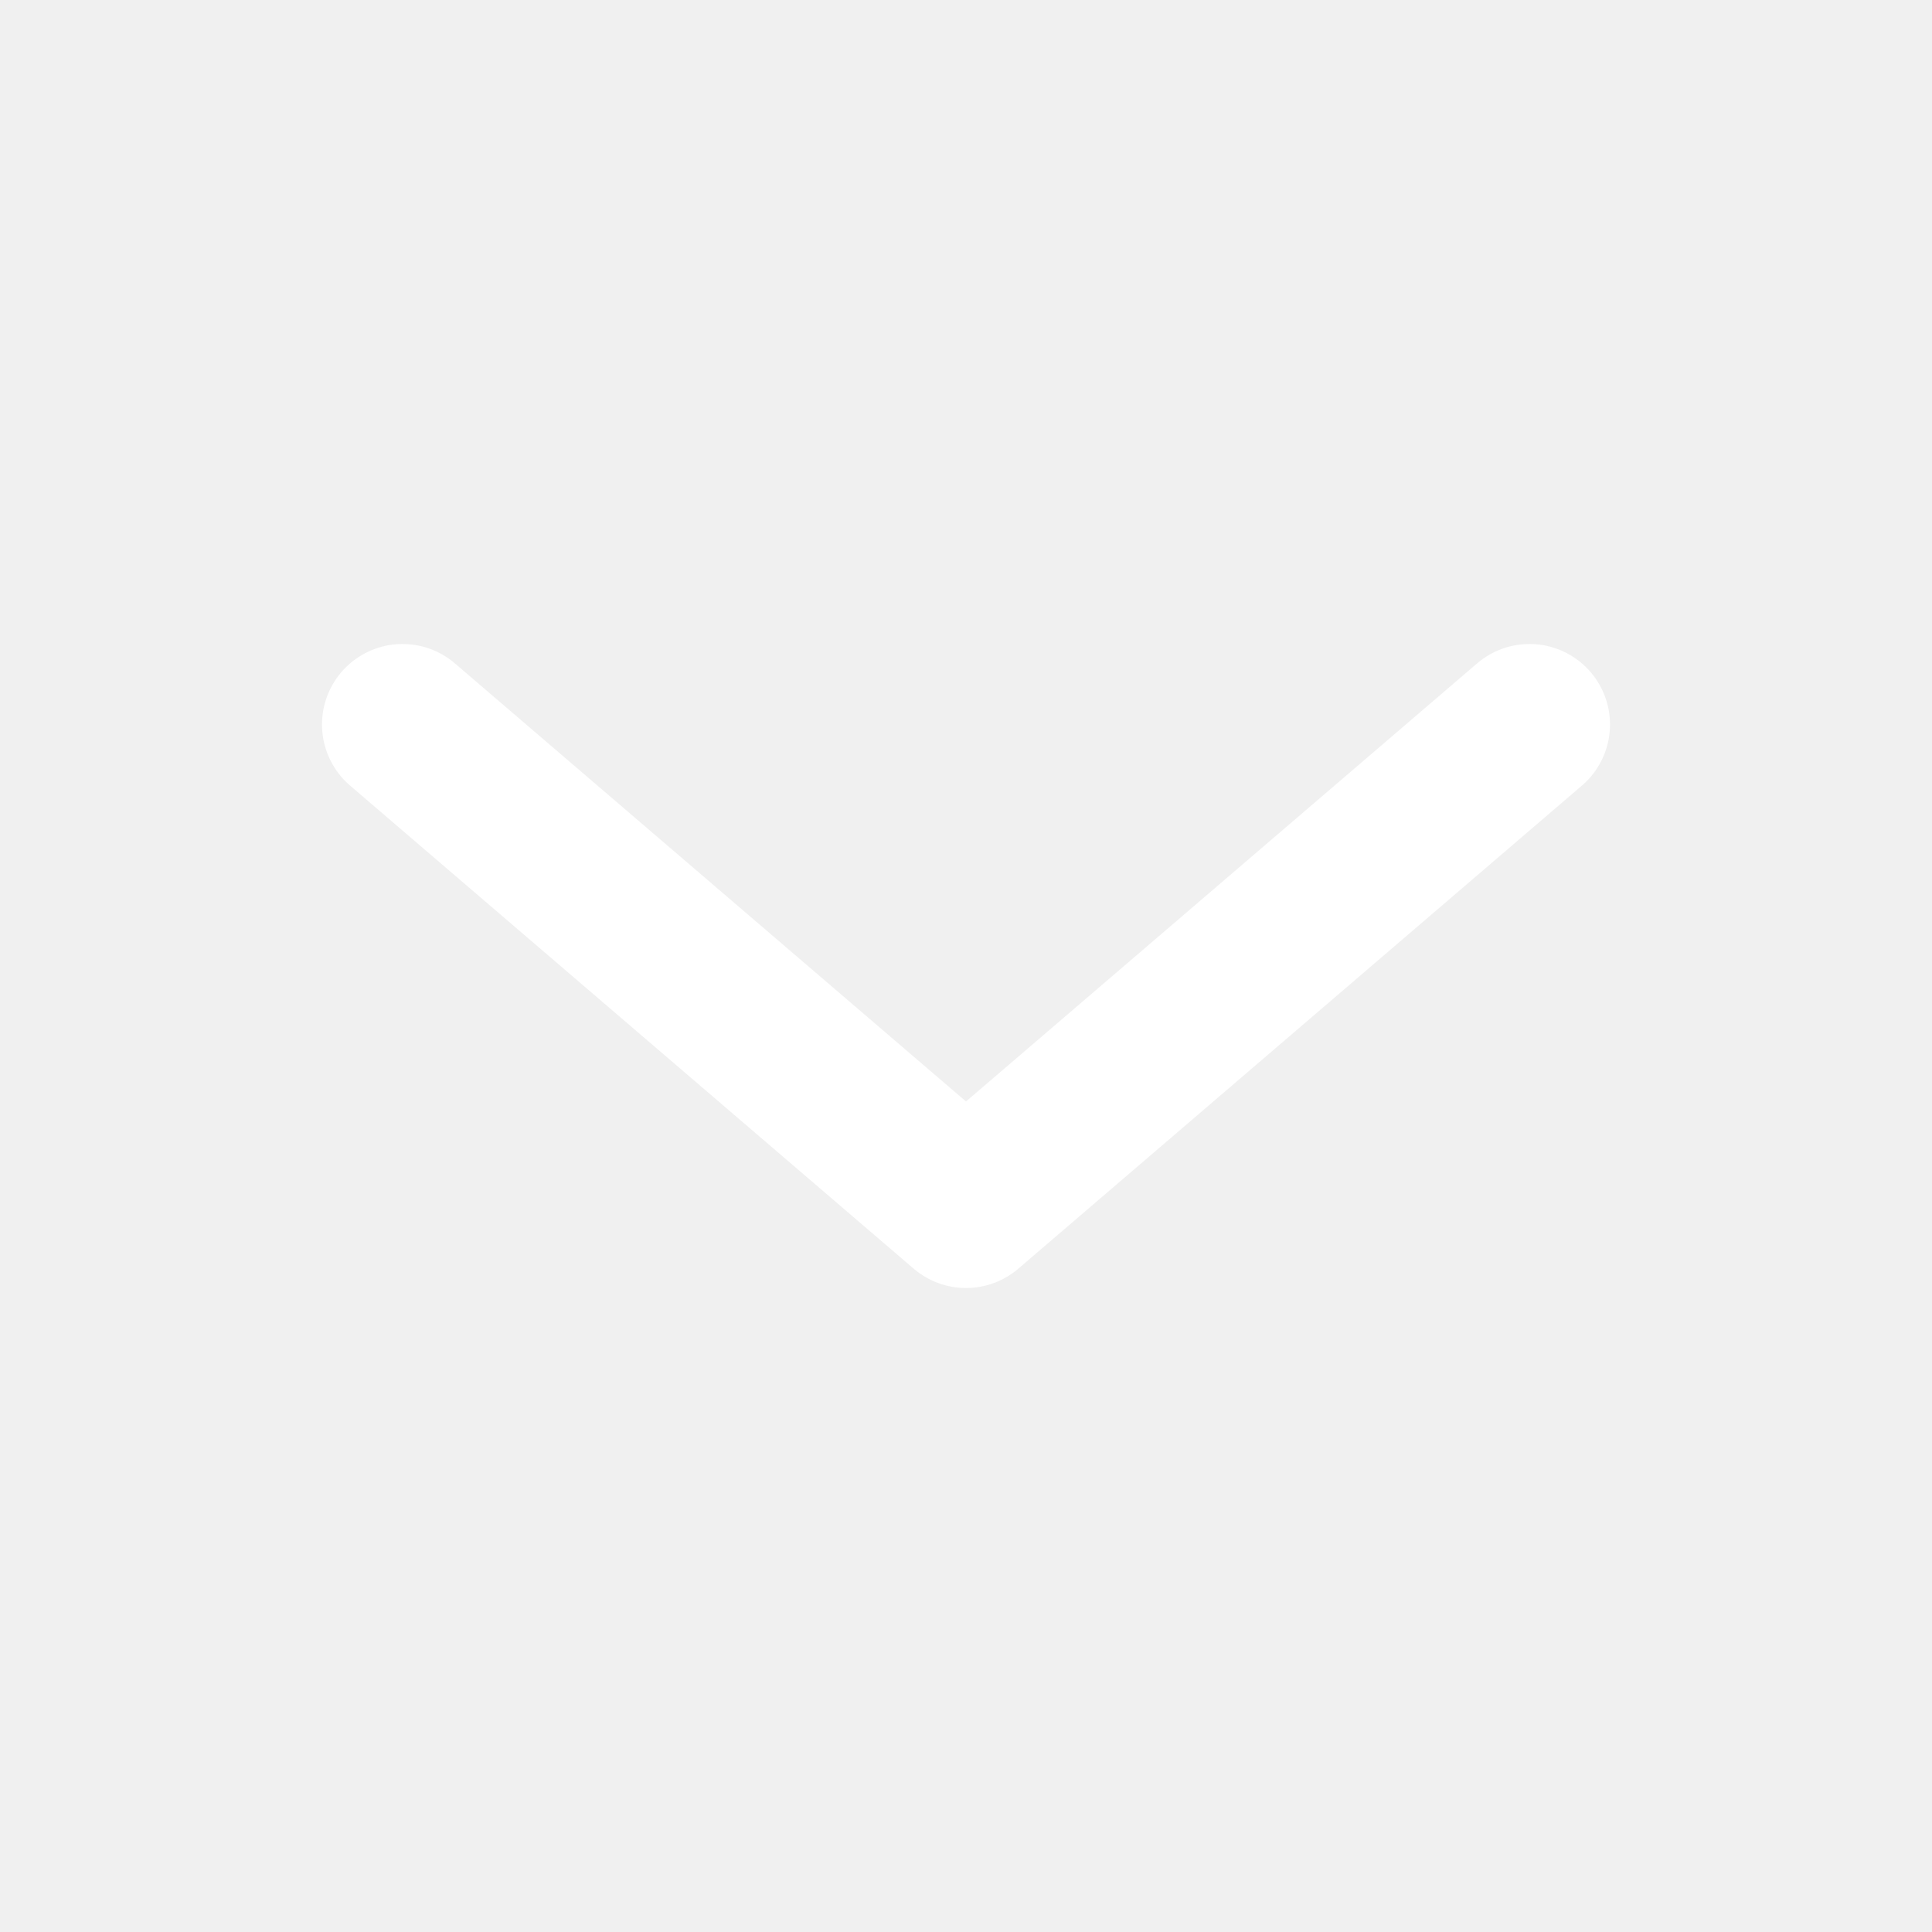
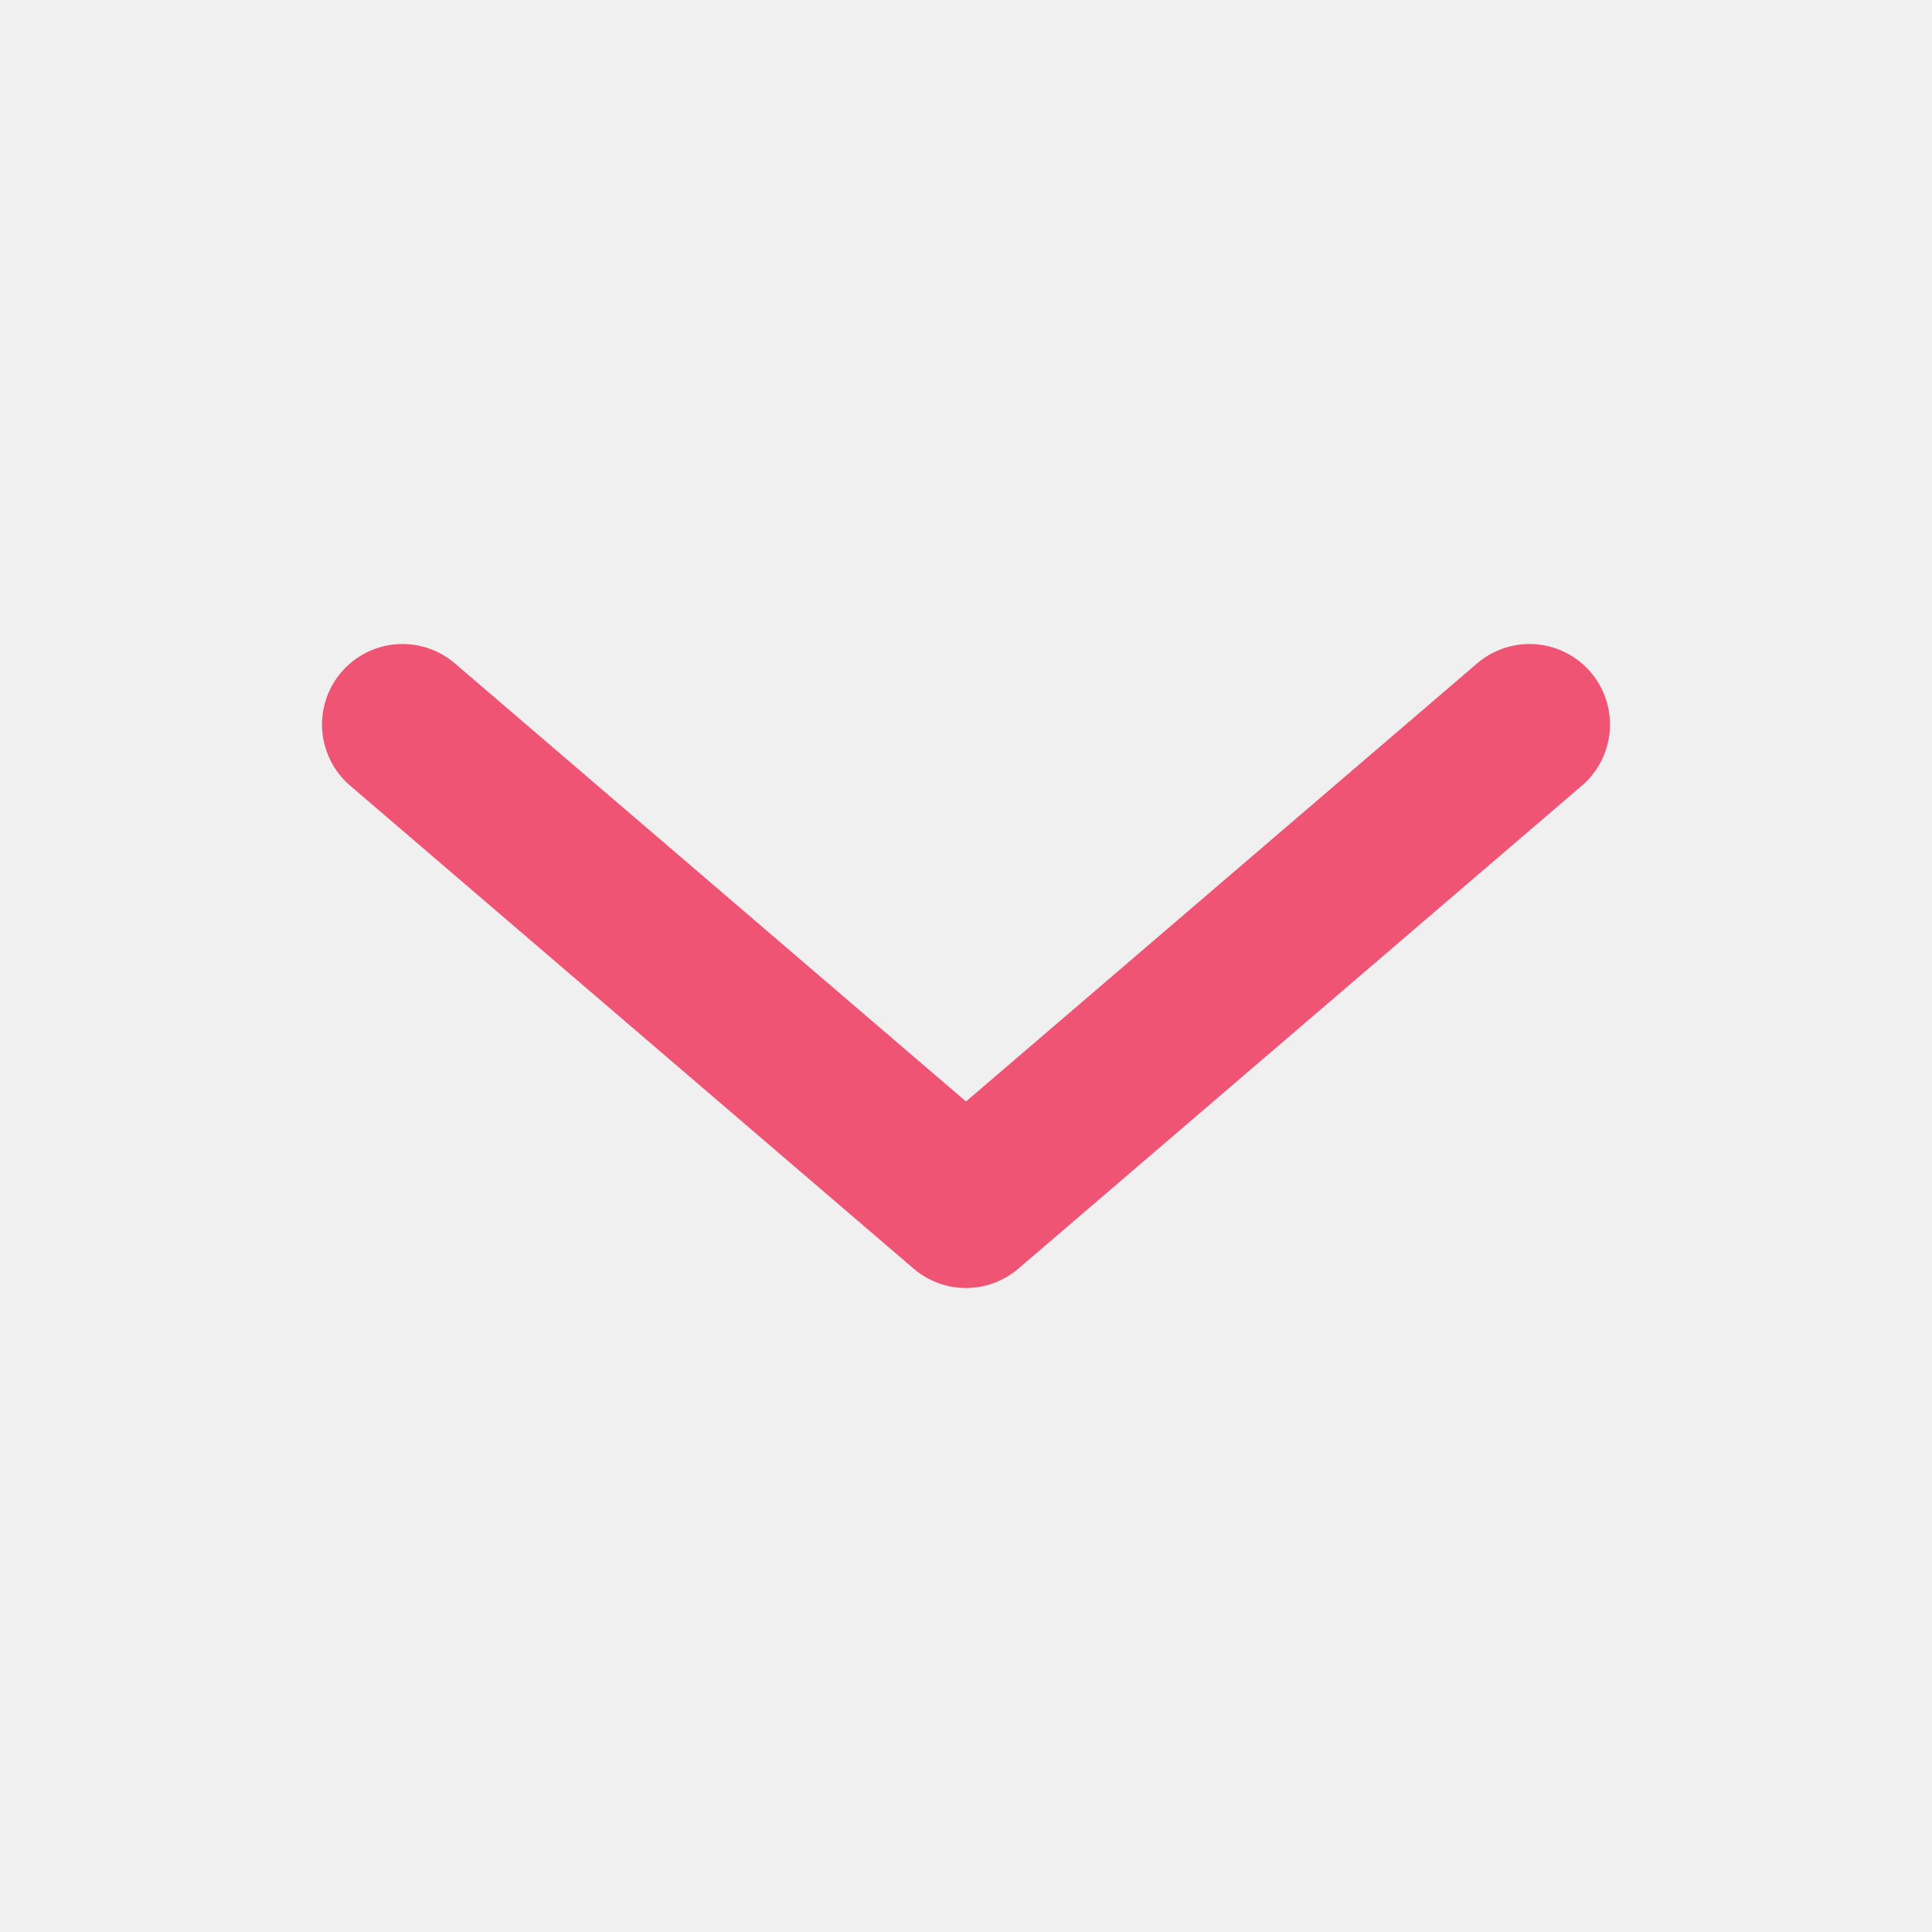
- <svg xmlns="http://www.w3.org/2000/svg" version="1.1" id="Layer_1" x="0px" y="0px" viewBox="0 0 24 24" style="enable-background:new 0 0 24 24;" xml:space="preserve">
+ <svg xmlns="http://www.w3.org/2000/svg" version="1.1" id="Layer_1" x="0px" y="0px" viewBox="-293 385 24 24" style="enable-background:new -293 385 24 24;" xml:space="preserve">
  <style type="text/css">
- 	.st0{fill:none;stroke:#FFFFFF;stroke-width:2;stroke-linecap:round;stroke-linejoin:round;stroke-miterlimit:10;}
+ 	.st0{fill:none;stroke:#F05475;stroke-width:2;stroke-linecap:round;stroke-linejoin:round;stroke-miterlimit:10;}
</style>
-   <polyline class="st0" points="5,9 12,15 19,9 " />
+   <polyline class="st0" points="-288,394 -281,400 -274,394 " />
</svg>
